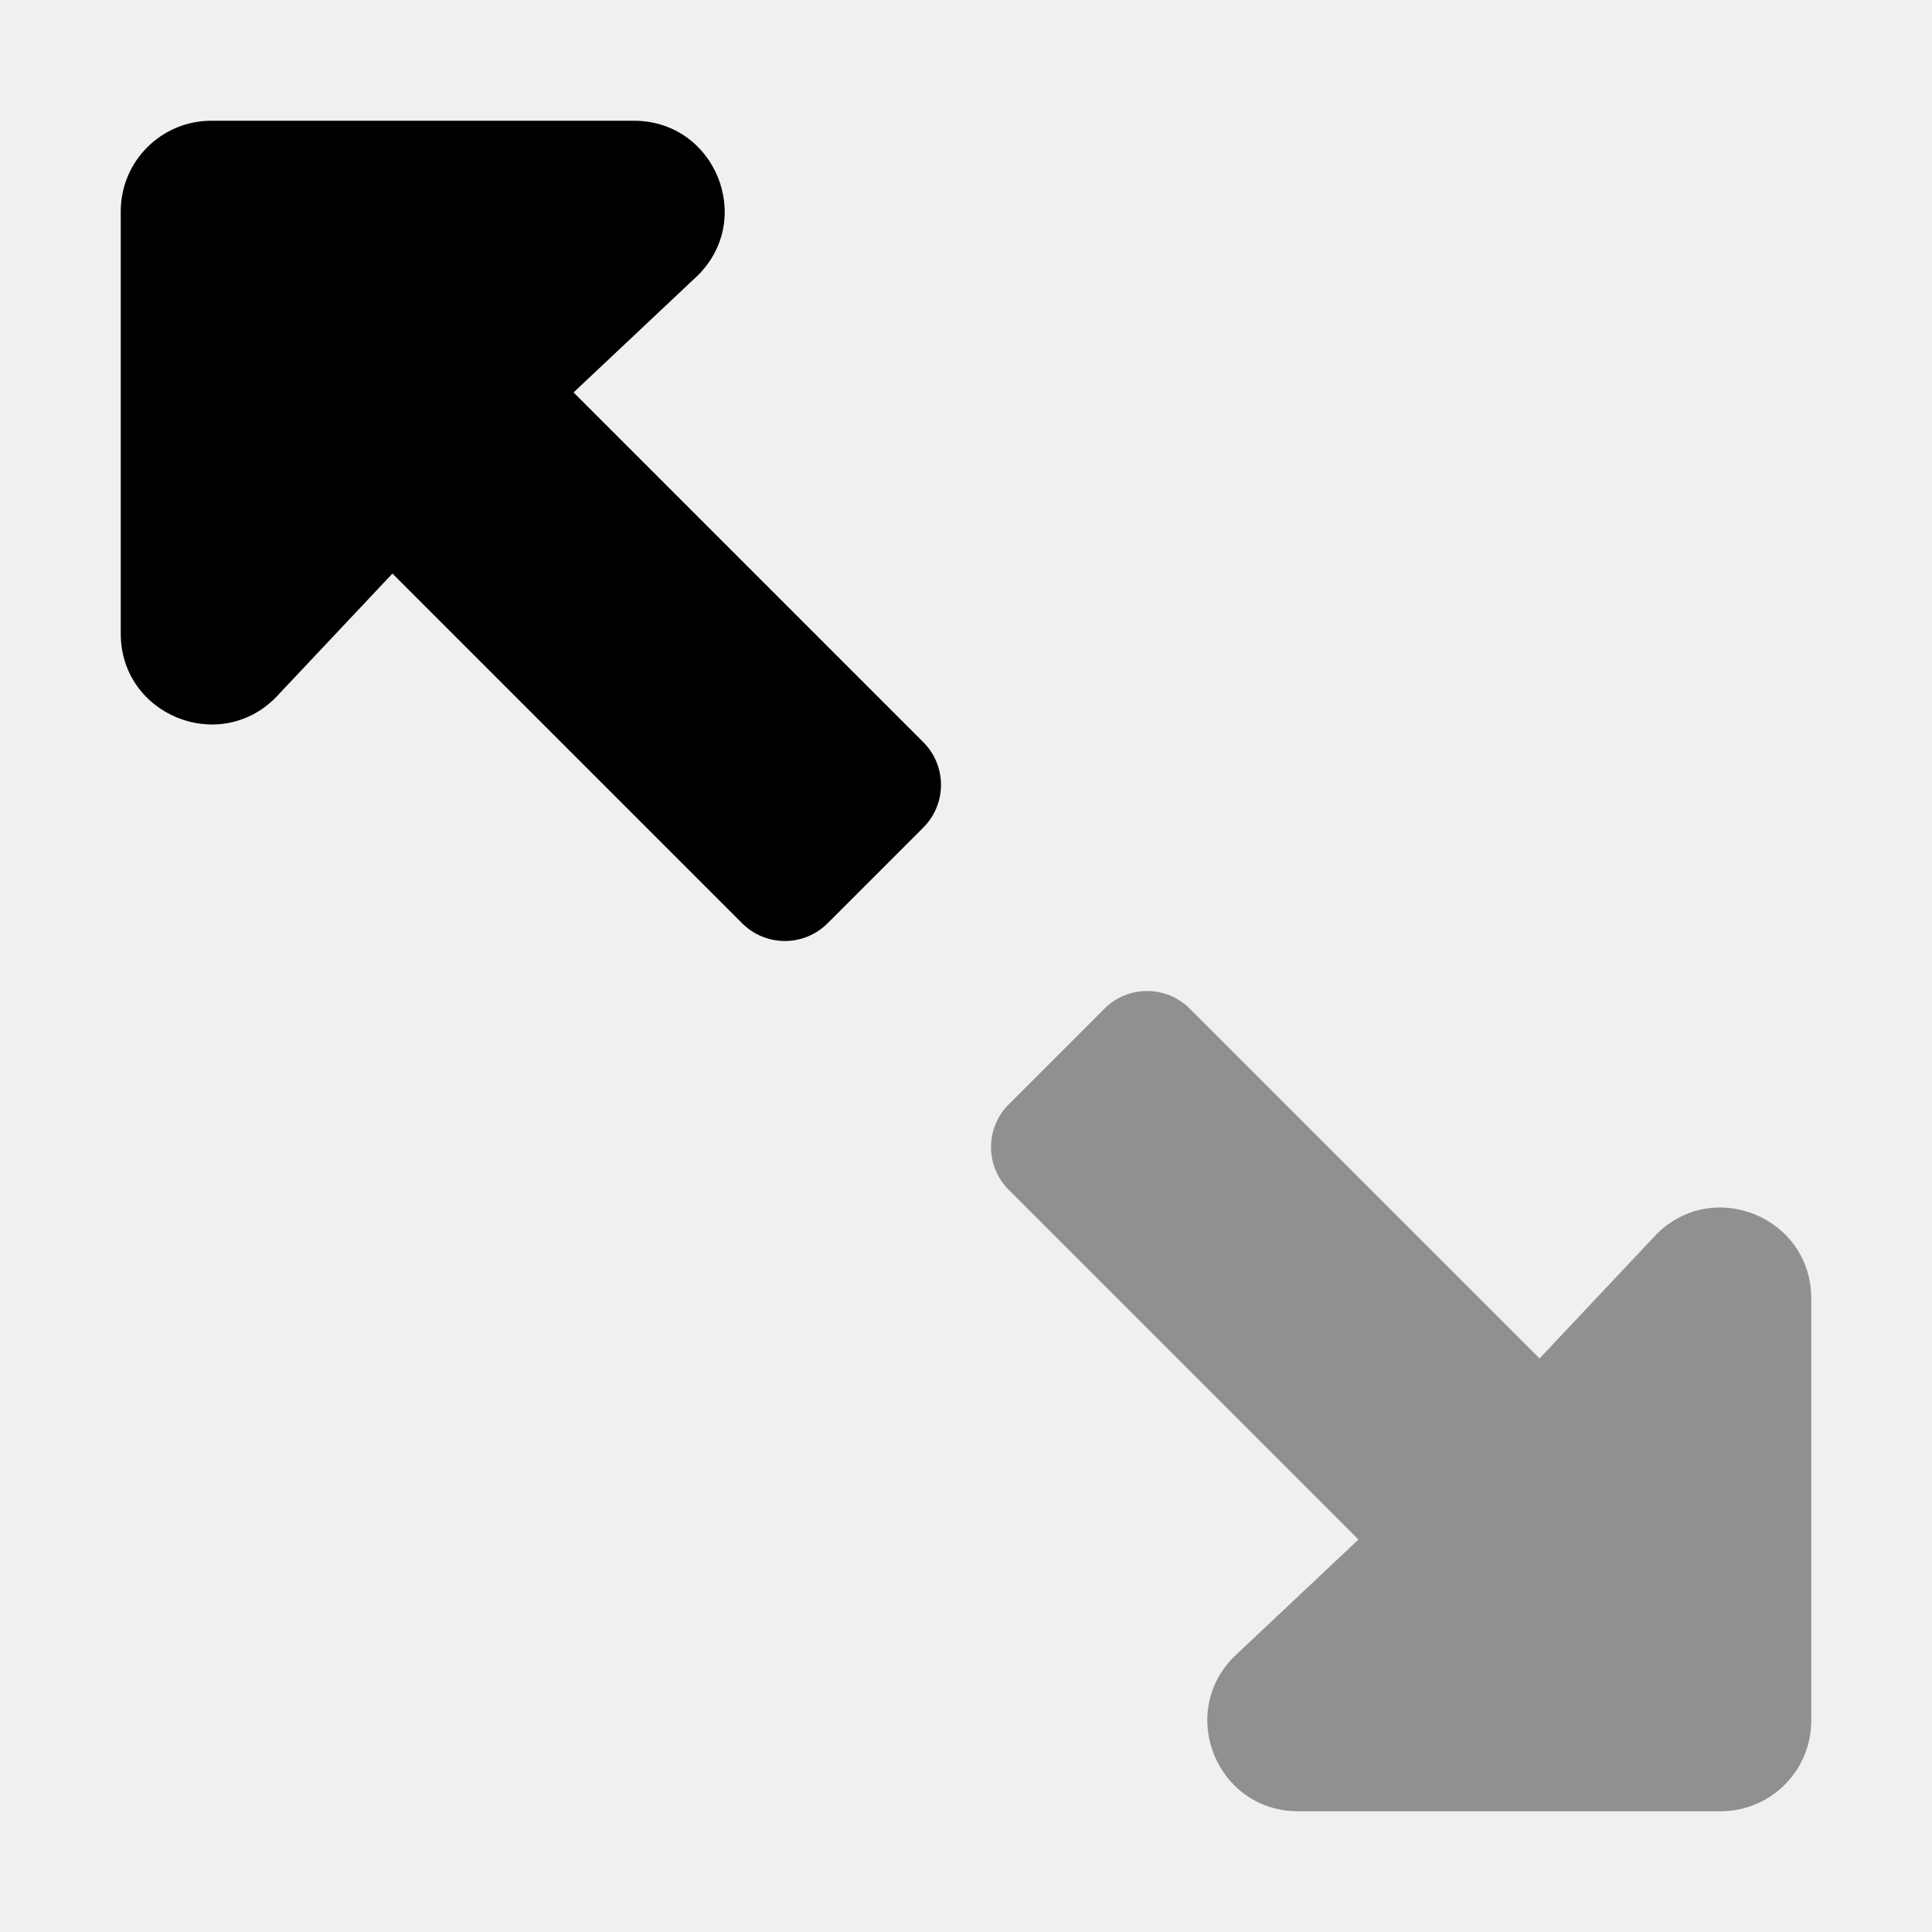
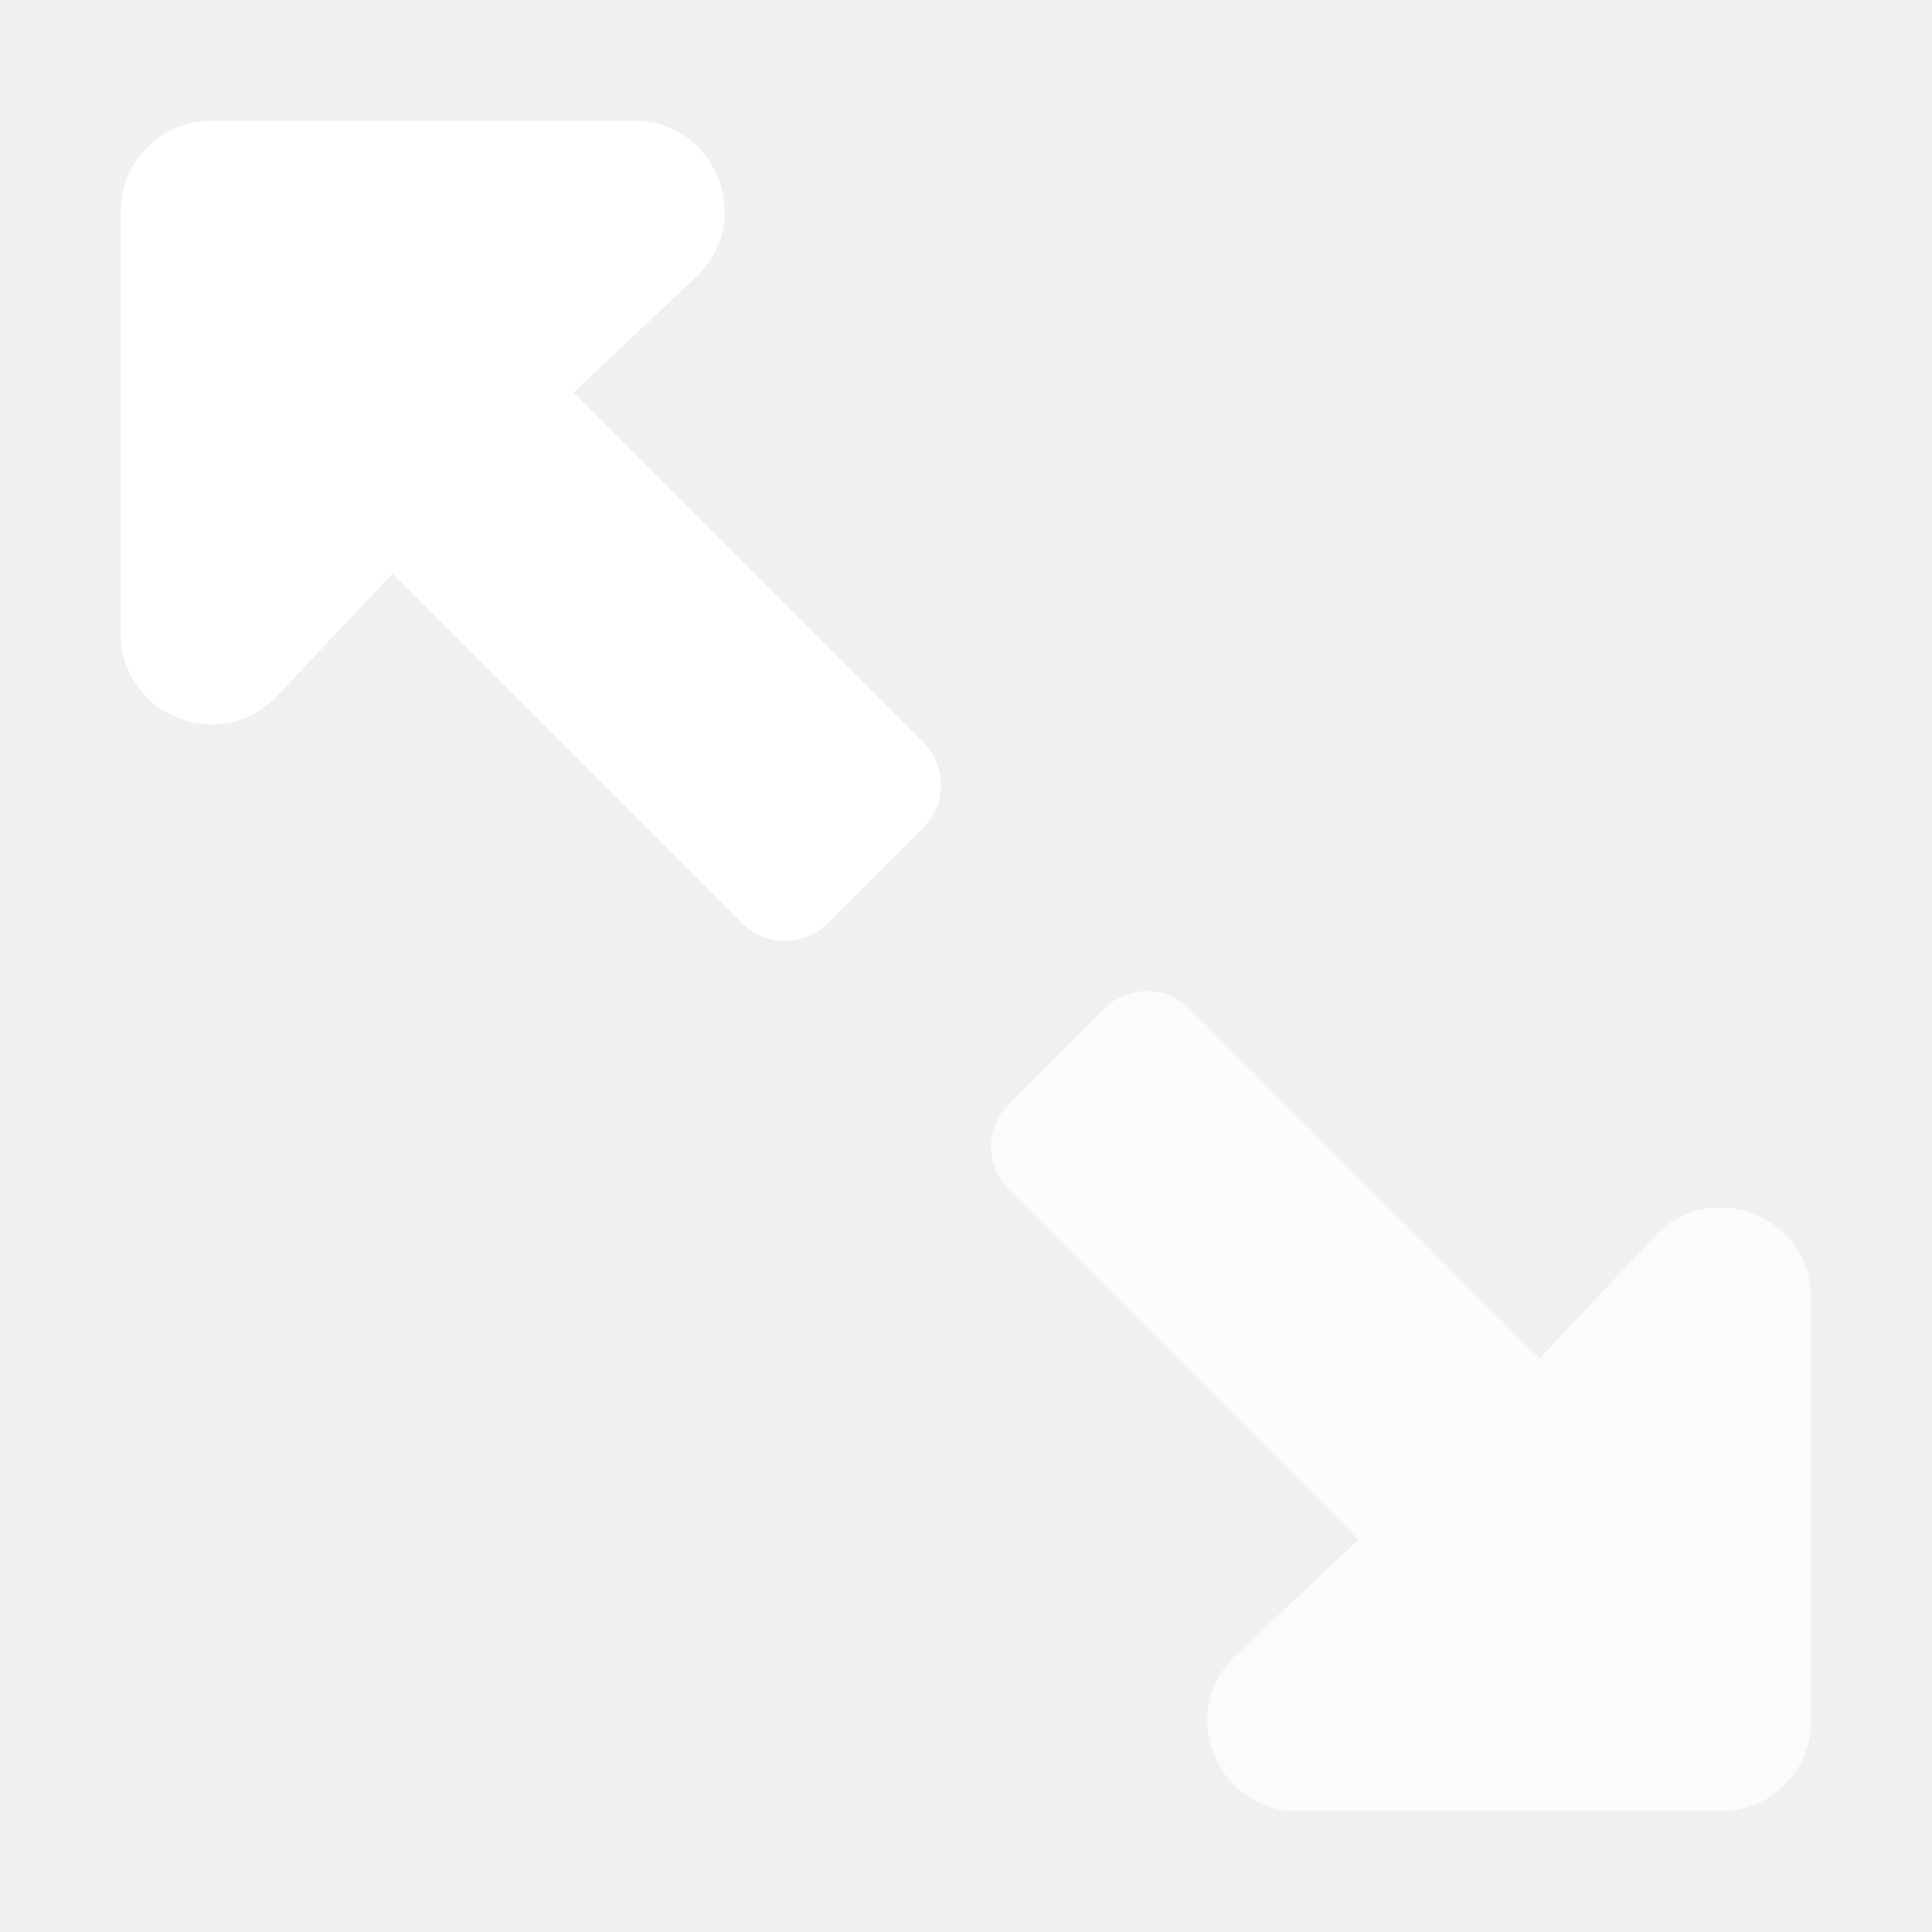
<svg xmlns="http://www.w3.org/2000/svg" width="16" height="16" viewBox="0 0 448 512">
  <defs>
-     <style>.fa-secondary{opacity:.4}</style>
+     <style>.fa-secondary{opacity:.7} path{fill:white}</style>
  </defs>
  <path transform="rotate(270, 224, 256)" d="M0 456V344c0-21.38 25.8-32.09 40.92-17L72 360l92.69-92.69a16 16 0 0 1 22.62 0l25.38 25.38a16 16 0 0 1 0 22.62L120 408l32.92 31c15.12 15.12 4.41 41-17 41H24a24 24 0 0 1-24-24z" class="fa-secondary" />
  <path transform="rotate(270, 224, 256)" d="M235.31 196.69L328 104l-32.92-31c-15.12-15.12-4.41-41 17-41h112A24 24 0 0 1 448 56v112c0 21.38-25.8 32.09-40.92 17L376 152l-92.69 92.69a16 16 0 0 1-22.62 0l-25.38-25.38a16 16 0 0 1 0-22.62z" class="fa-primary" />
</svg>
